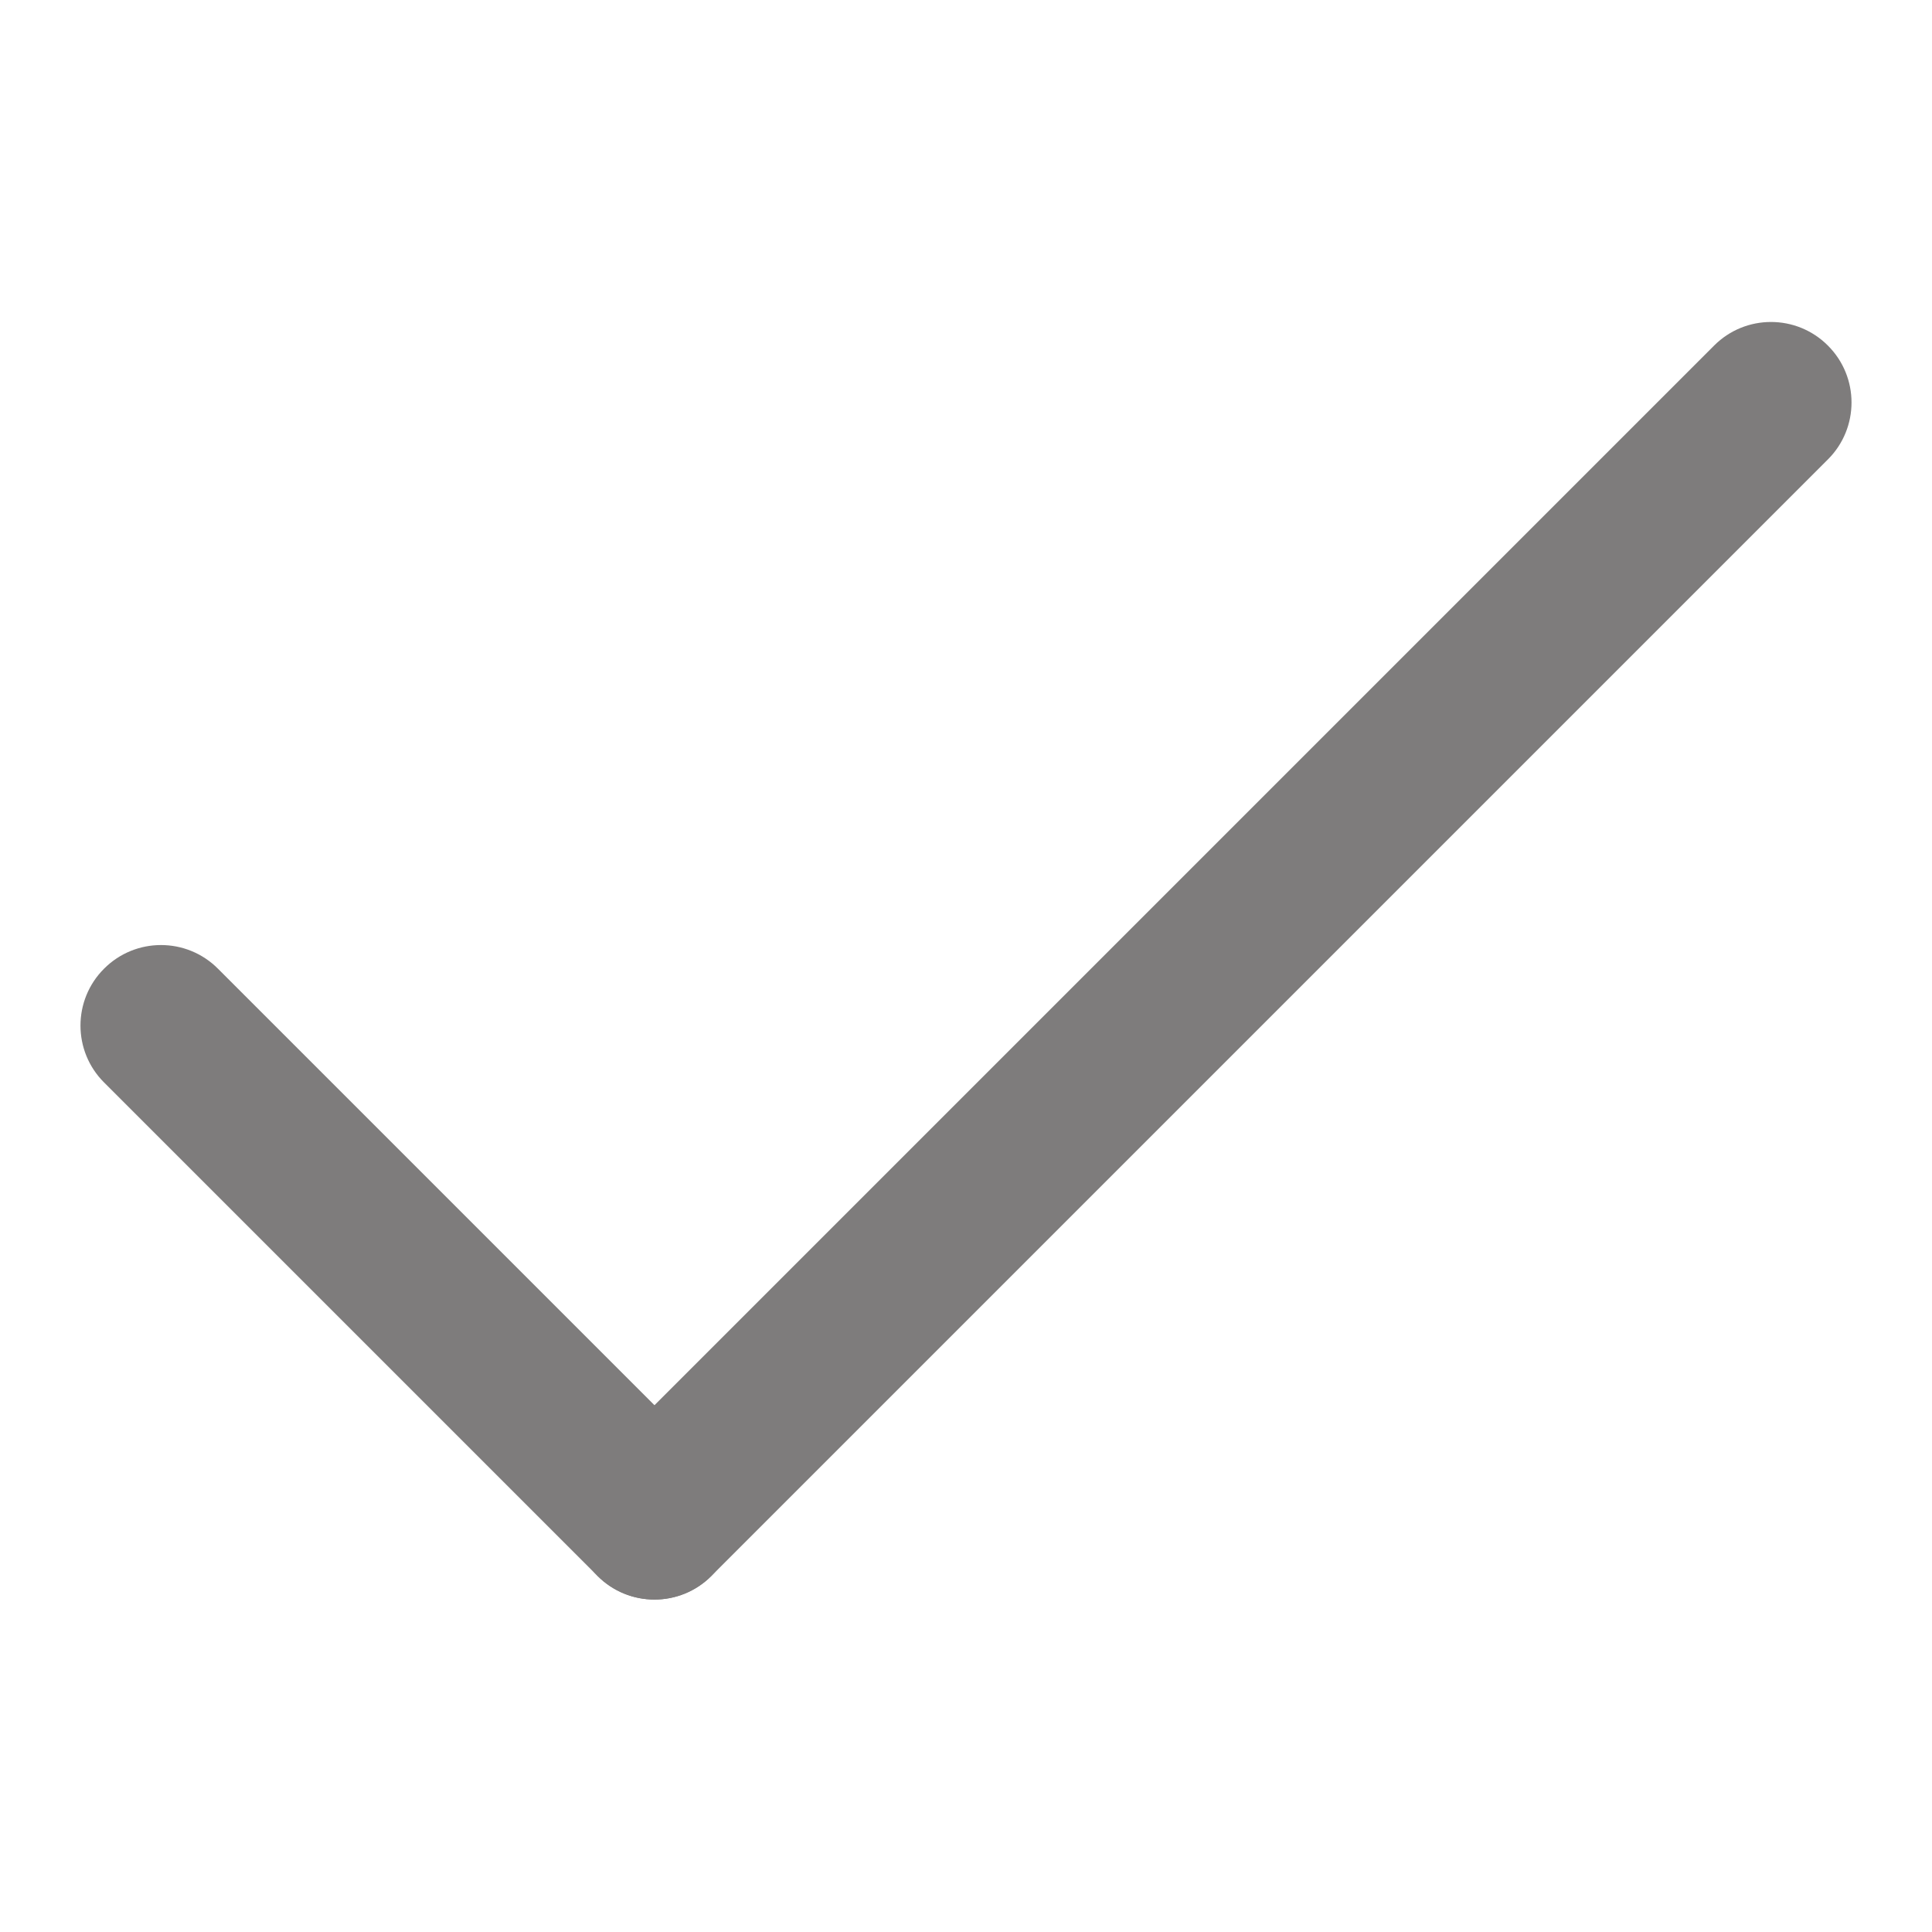
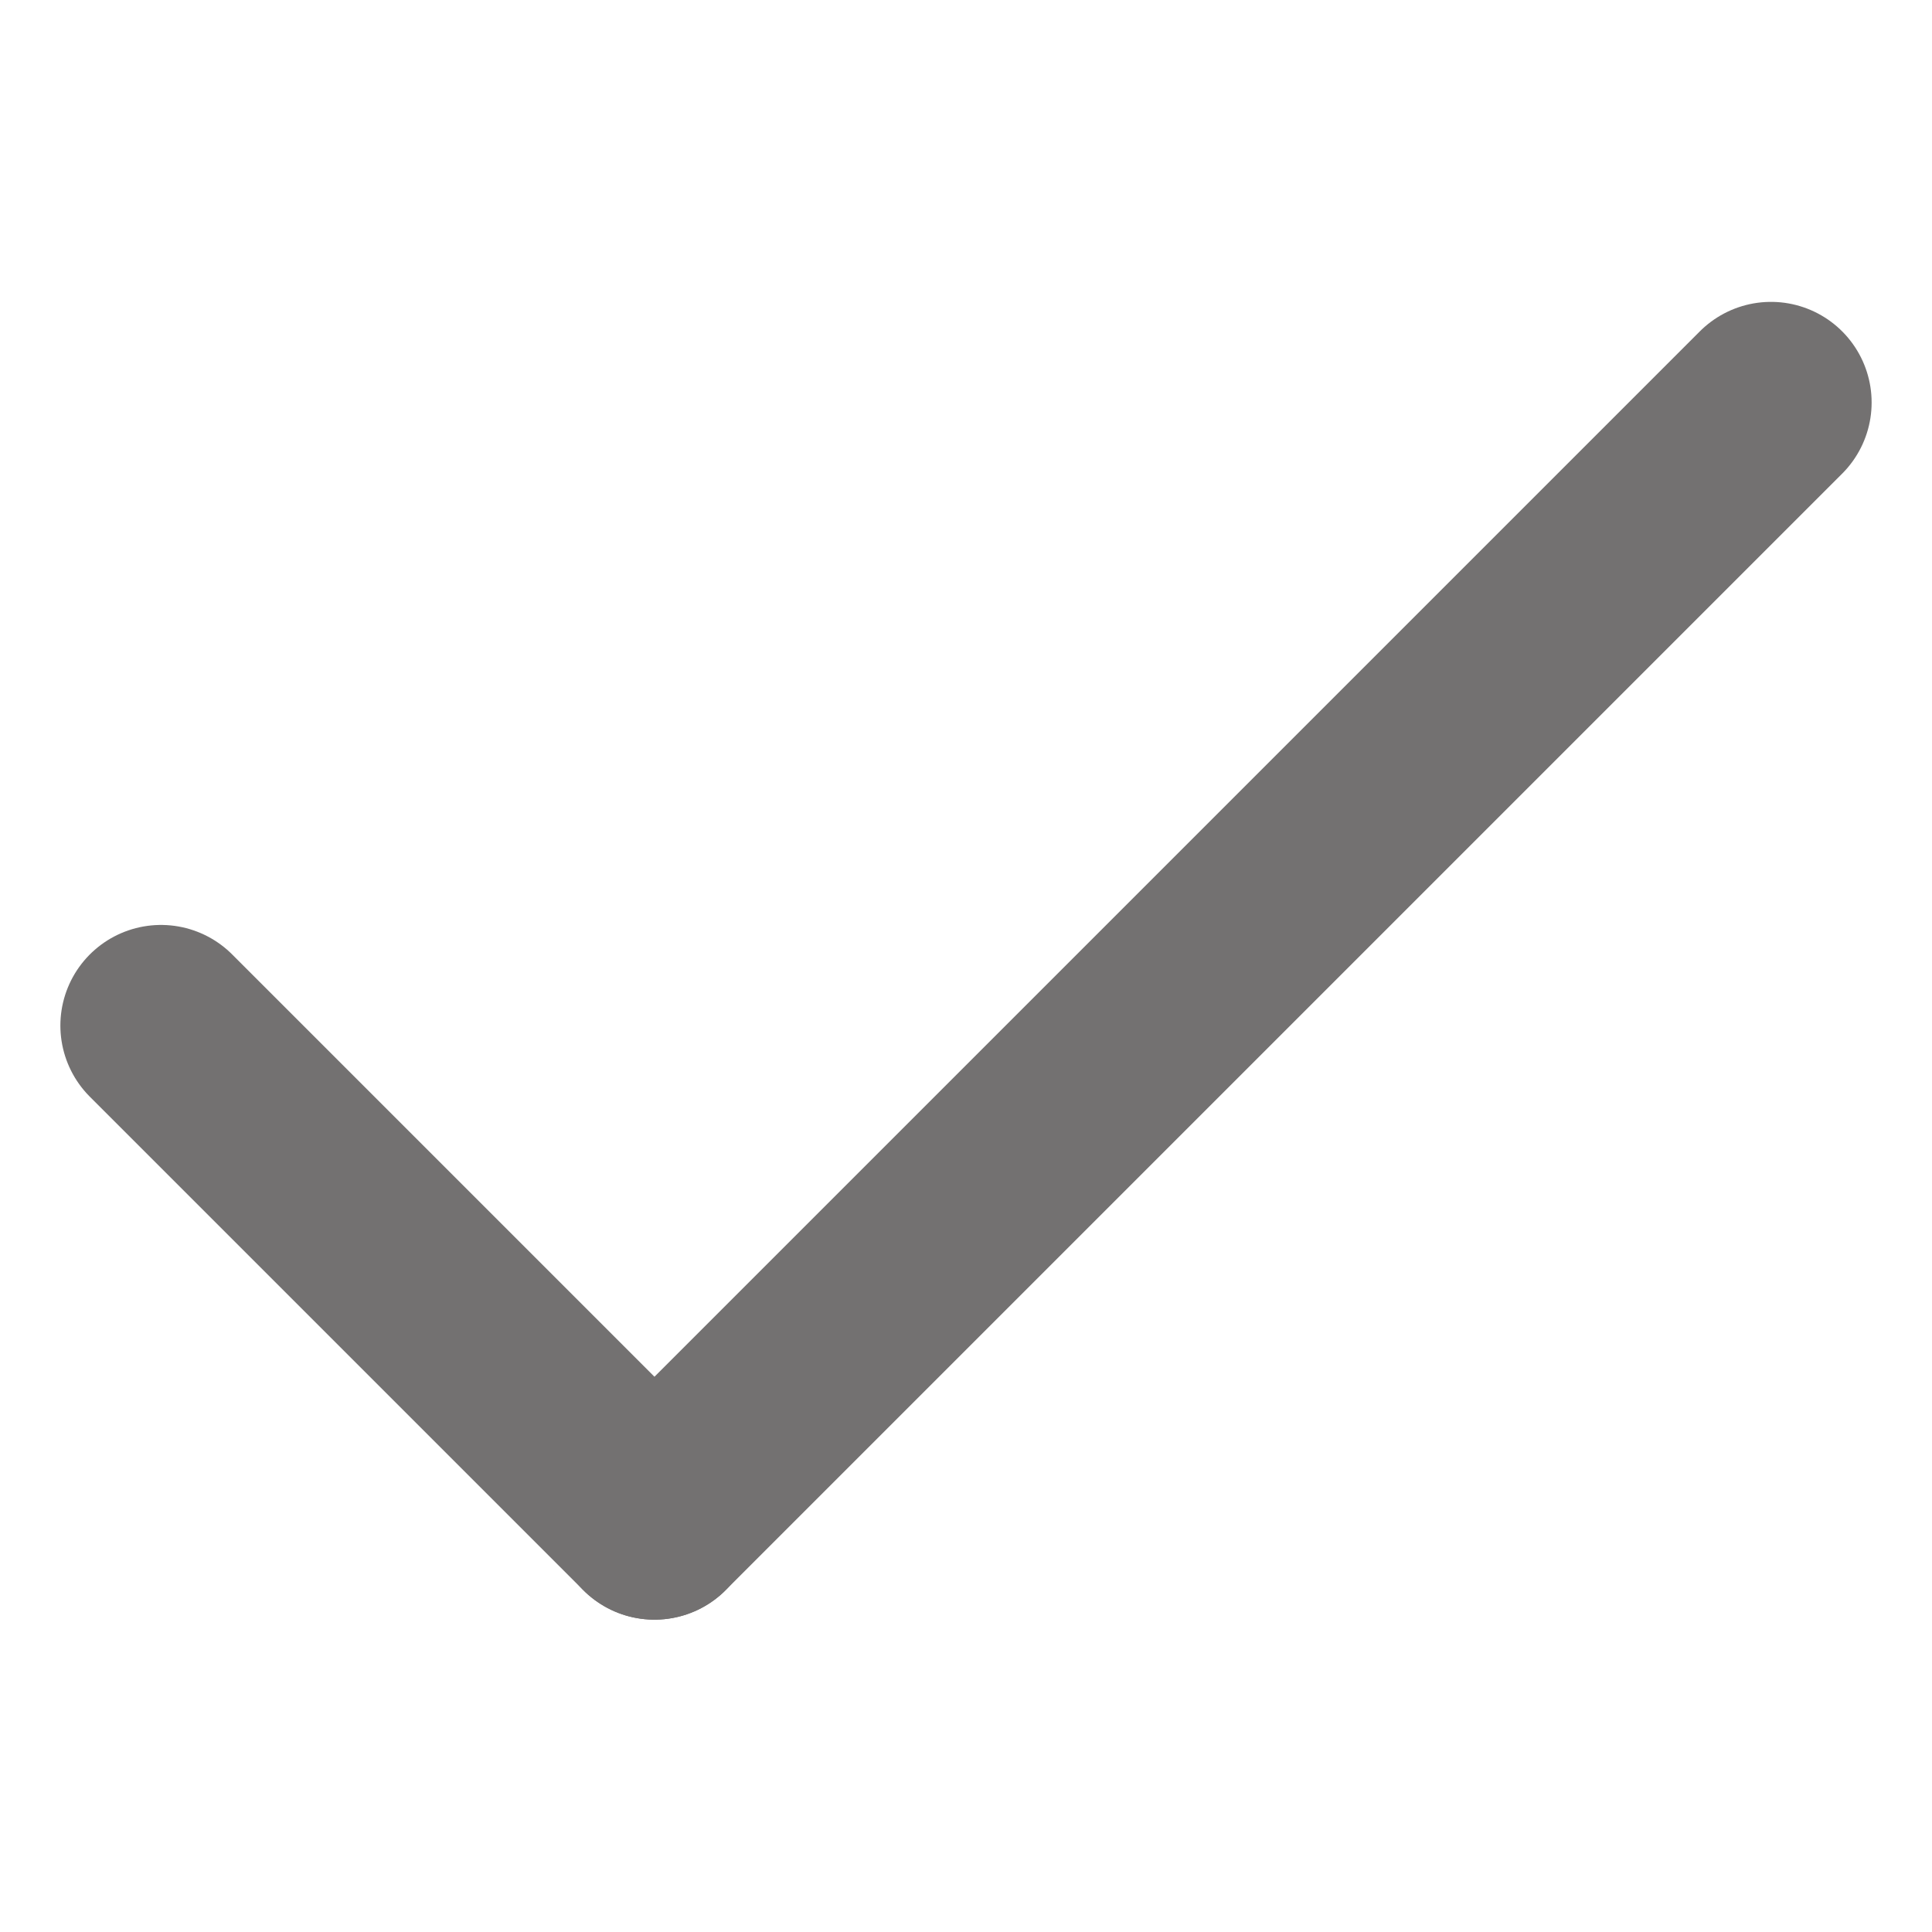
<svg xmlns="http://www.w3.org/2000/svg" width="16" height="16" viewBox="0 0 24 24" fill="none" data-reactroot="">
-   <path fill="#7e7c7c" d="M1.293 12.033C1.683 11.642 2.317 11.642 2.707 12.033L8.837 18.163C9.228 18.553 9.228 19.187 8.837 19.577C8.447 19.968 7.813 19.968 7.423 19.577L1.293 13.447C0.902 13.057 0.902 12.423 1.293 12.033Z" clip-rule="evenodd" fill-rule="evenodd" undefined="1" />
-   <path fill="#7e7c7c" d="M22.707 4.293C23.098 4.683 23.098 5.317 22.707 5.707L8.837 19.577C8.447 19.968 7.813 19.968 7.423 19.577C7.032 19.187 7.032 18.553 7.423 18.163L21.293 4.293C21.683 3.902 22.317 3.902 22.707 4.293Z" clip-rule="evenodd" fill-rule="evenodd" undefined="1" />
+   <path stroke-linejoin="round" stroke-linecap="round" stroke-miterlimit="10" stroke-width="2.5" stroke="#737171" d="M2 12.74L8.13 18.87" />
+   <path stroke-linejoin="round" stroke-linecap="round" stroke-miterlimit="10" stroke-width="2.5" stroke="#737171" d="M8.13 18.87L22 5" />
</svg>
